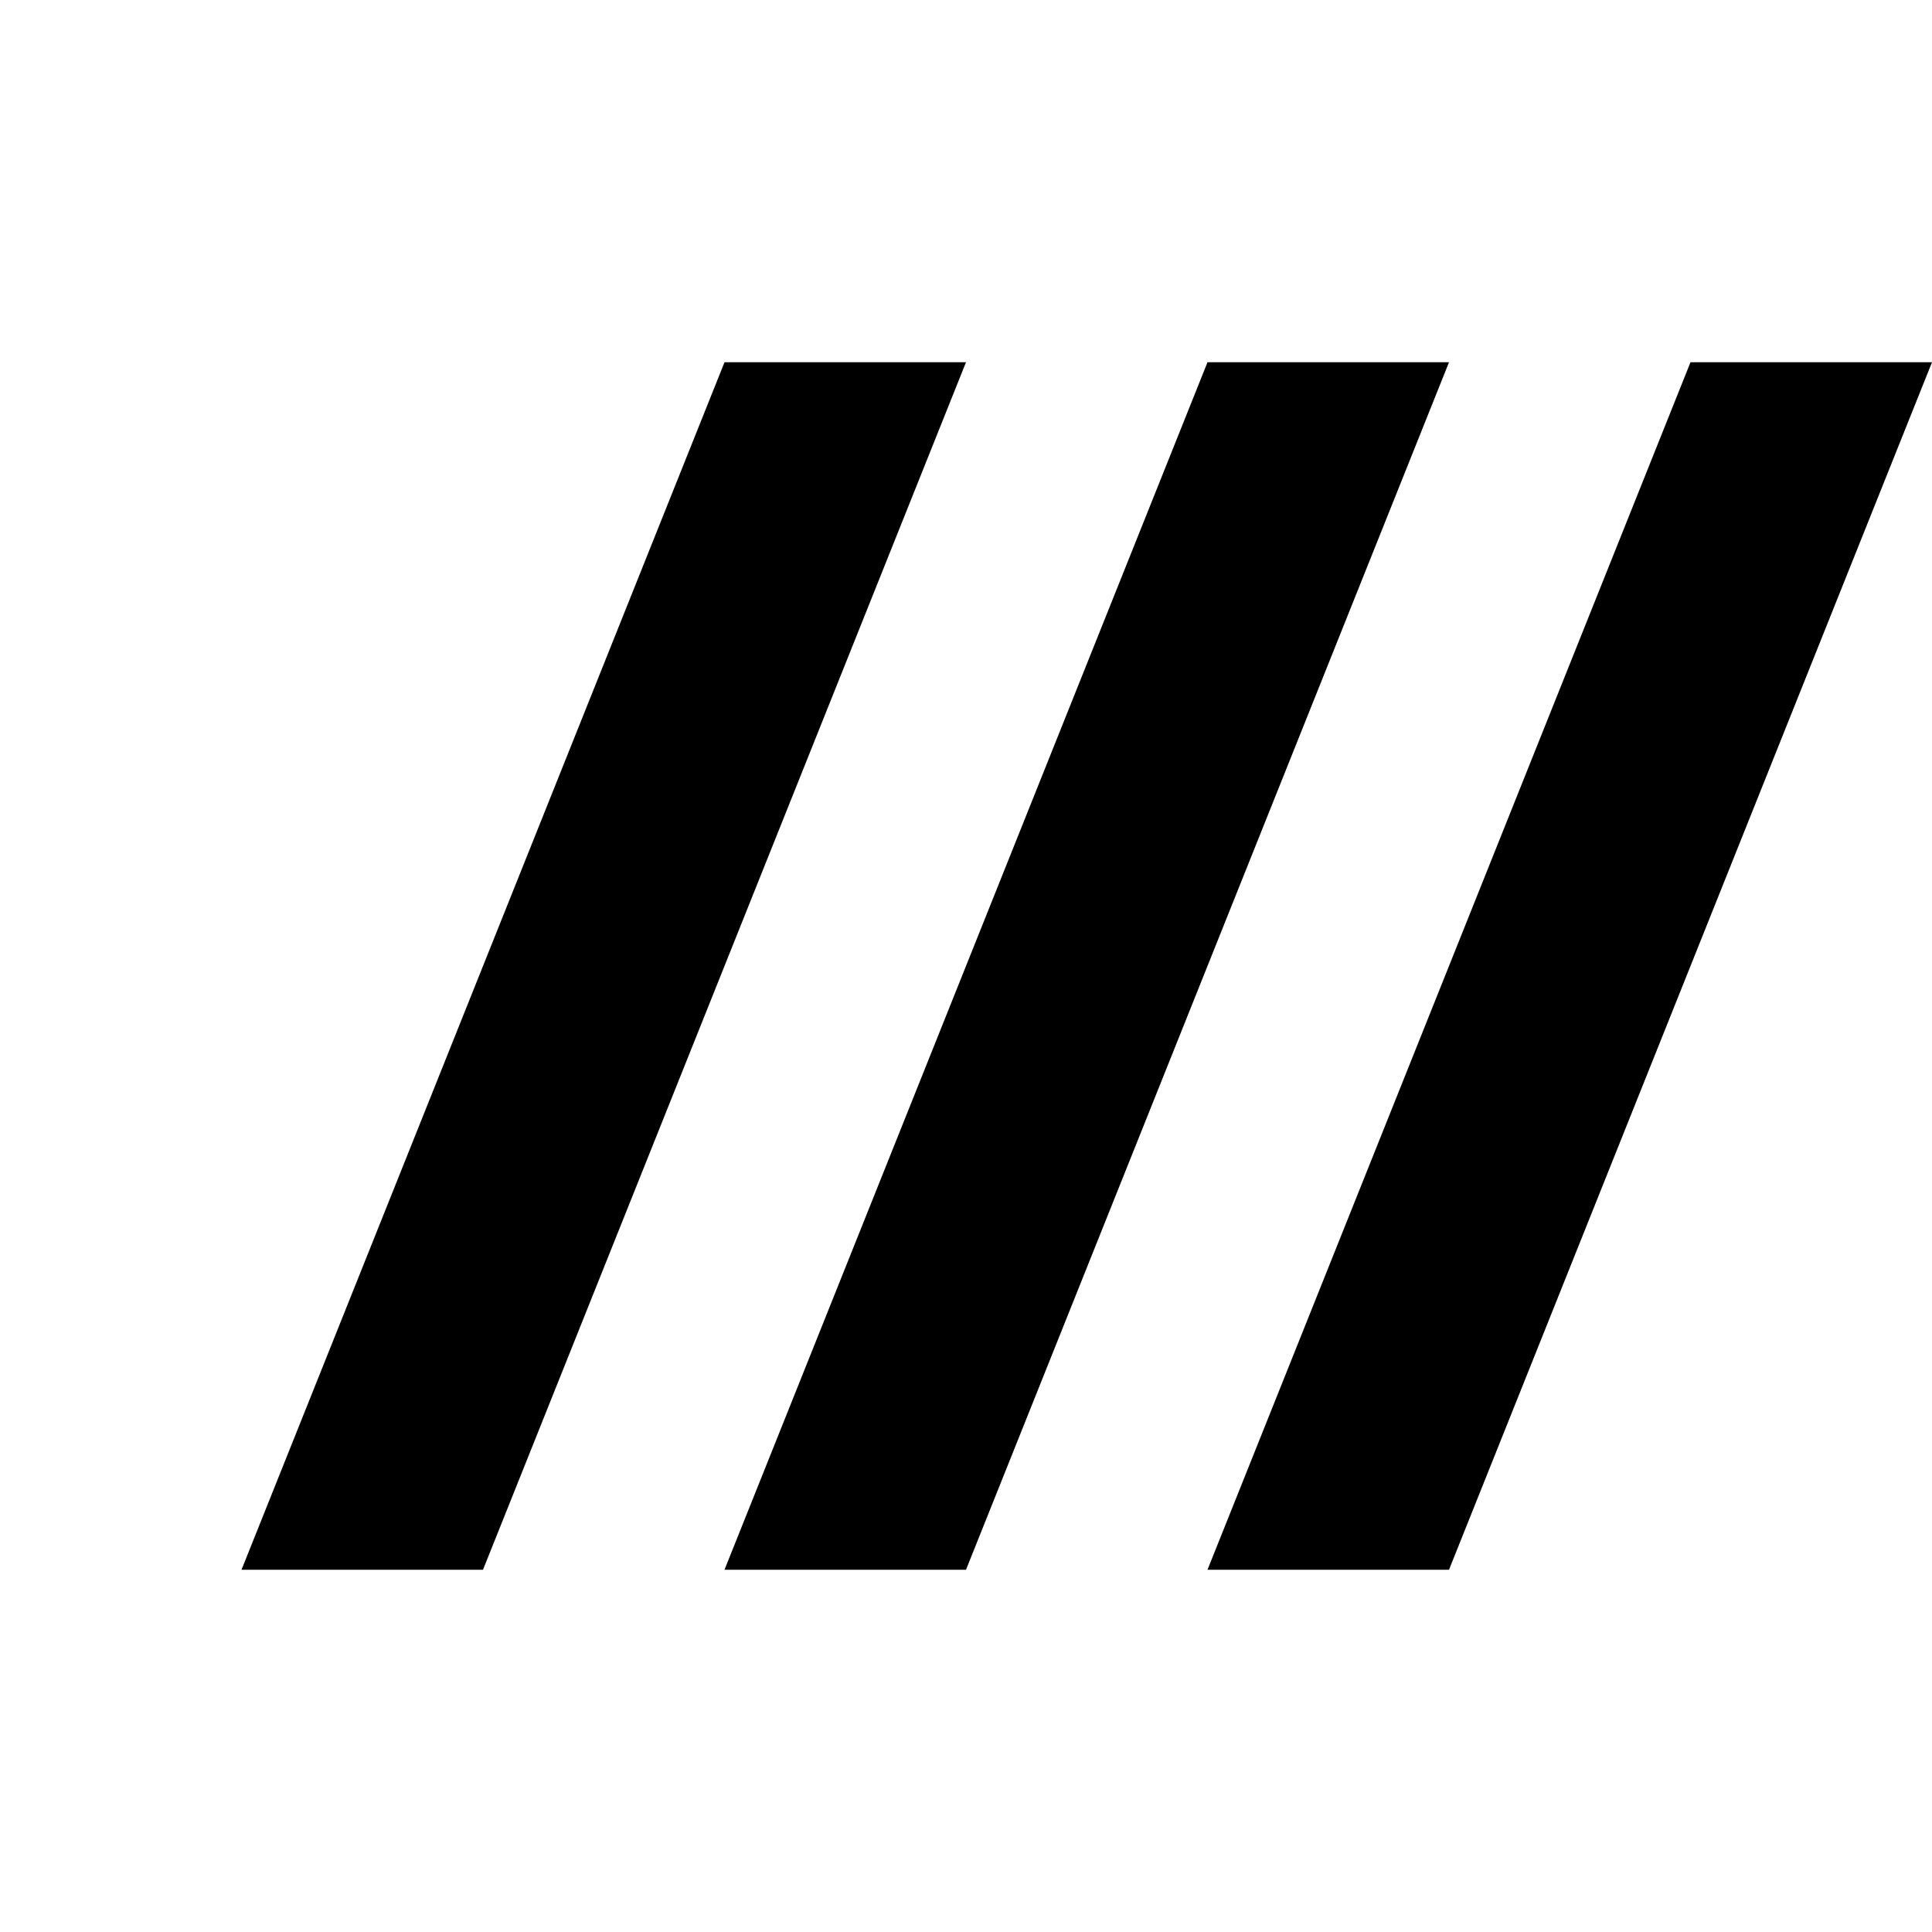
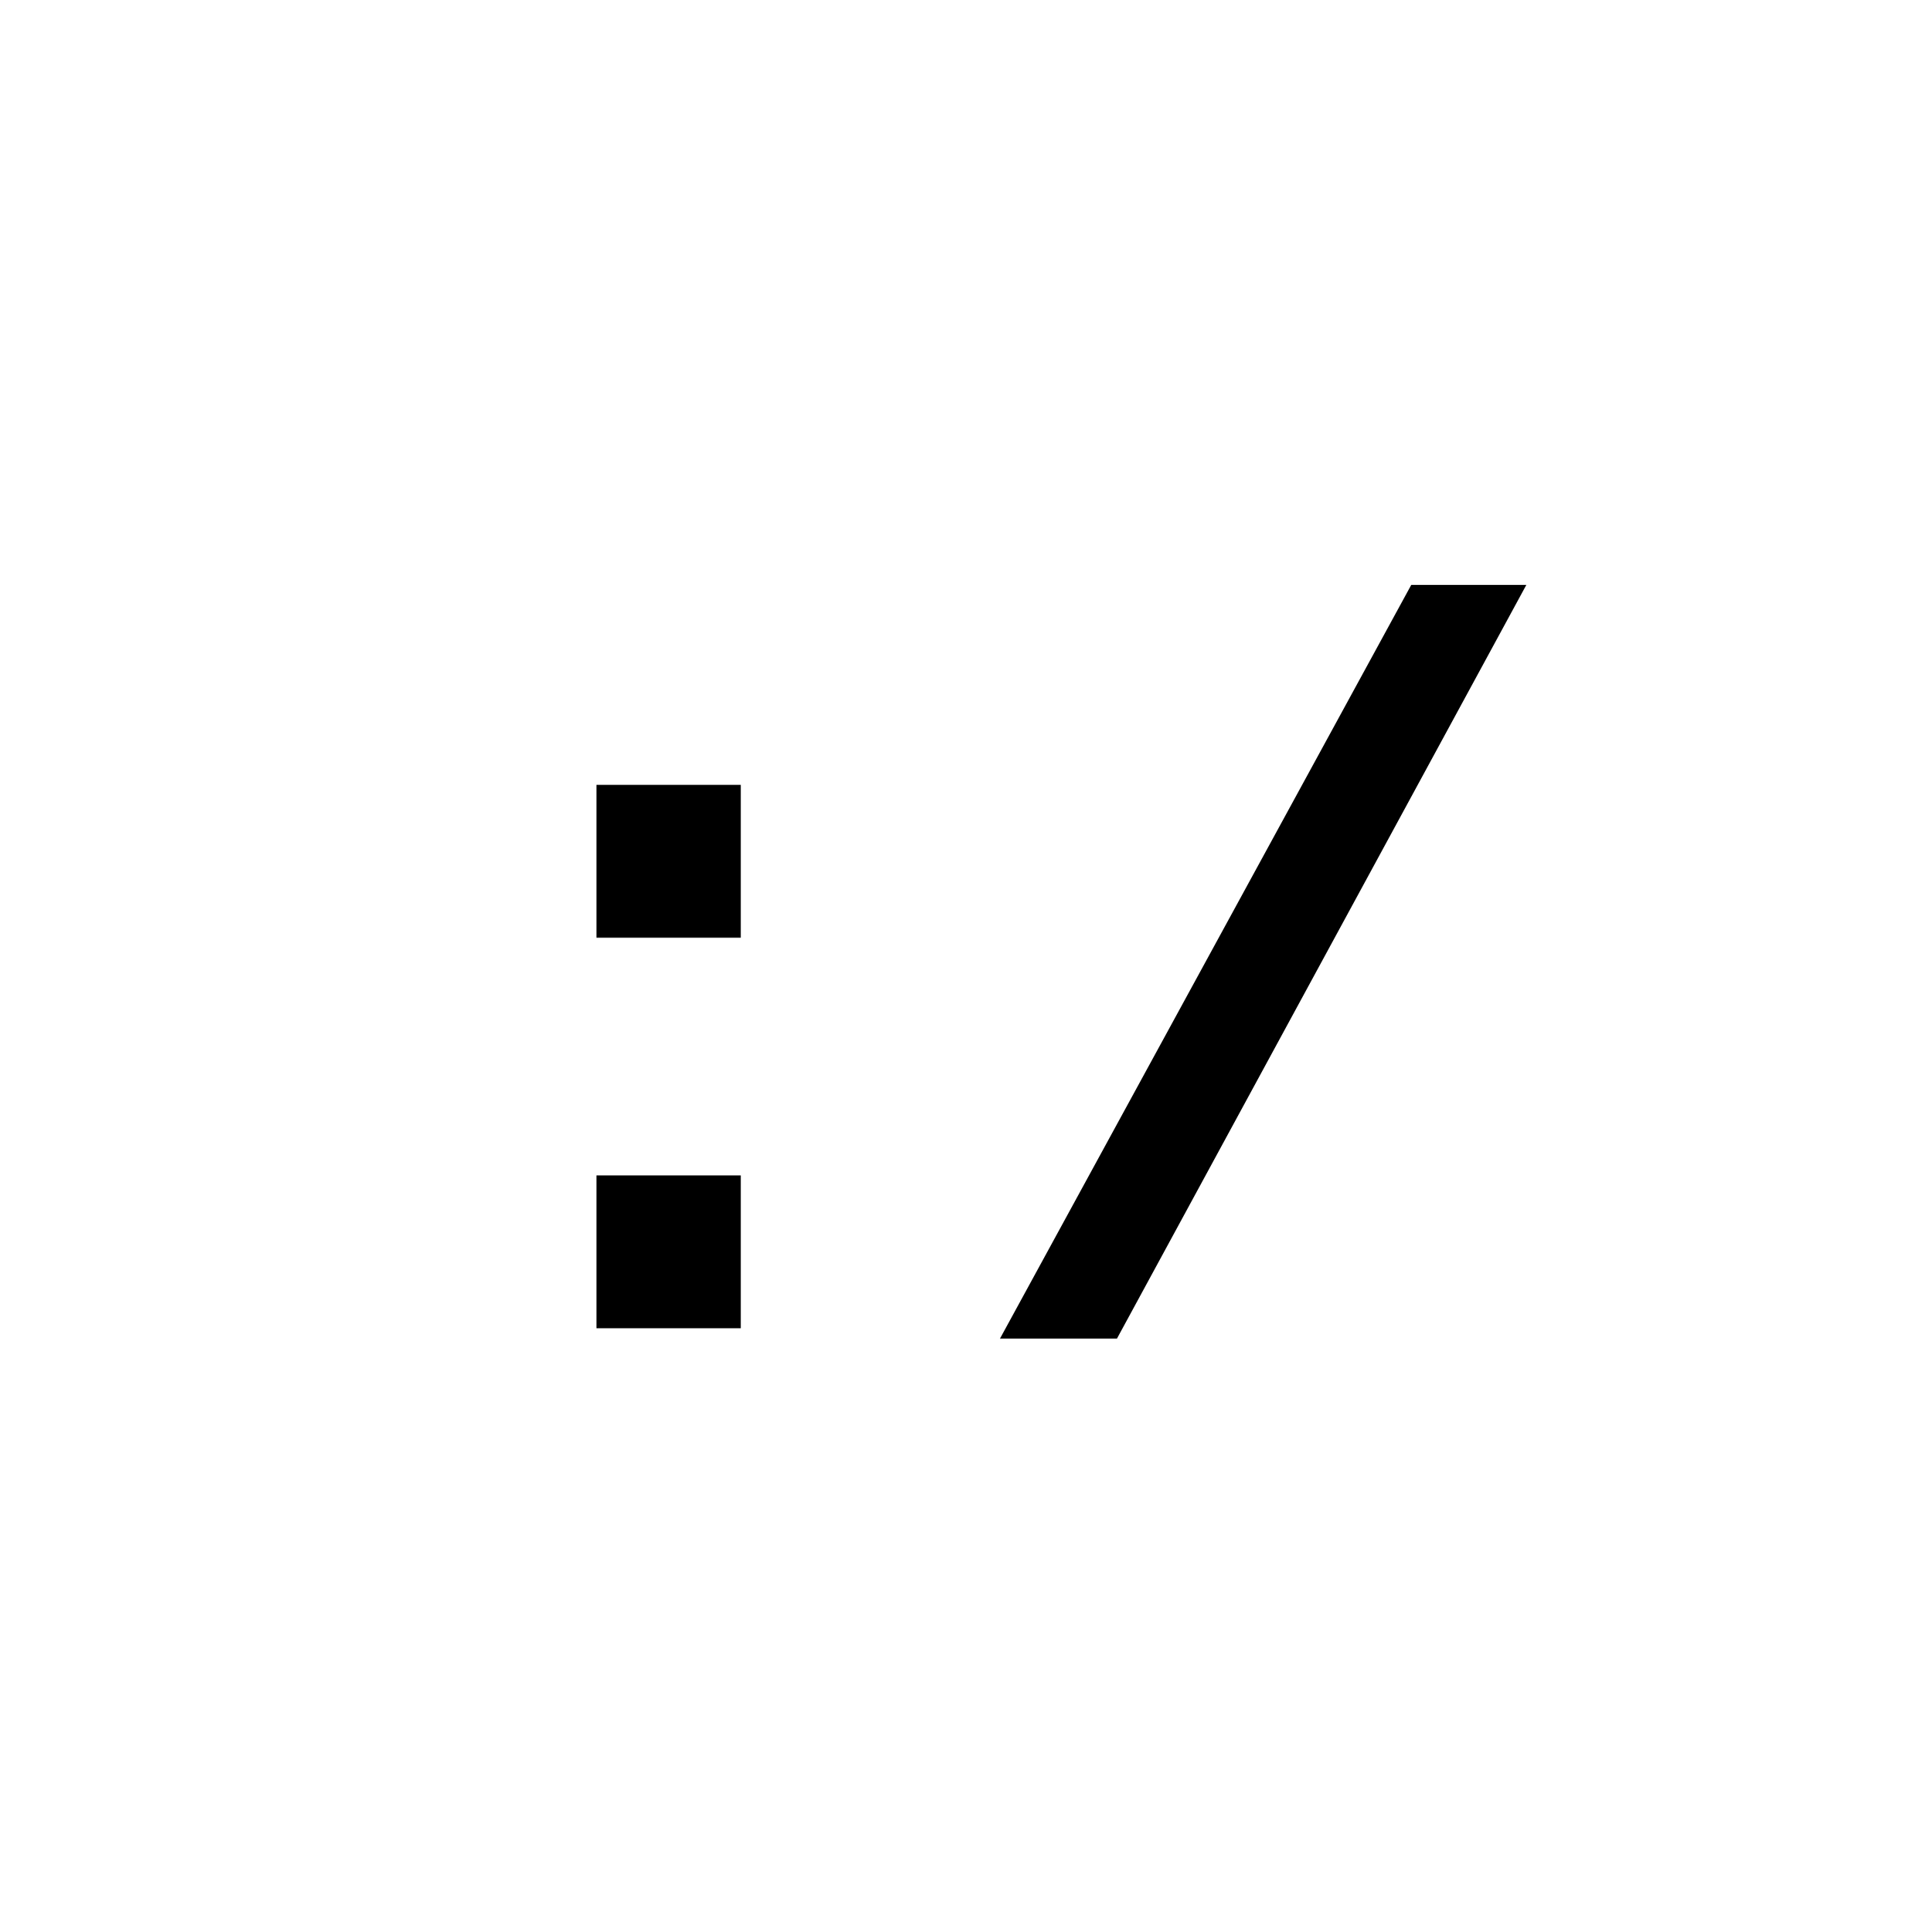
<svg xmlns="http://www.w3.org/2000/svg" viewBox="0 0 32 32">
-   <path d="M12 6h4L8 26H4z" fill="#000" />
-   <path d="M20 6h4L16 26h-4z" fill="#000" />
-   <path d="M28 6h4L24 26h-4z" fill="#000" />
+   <text x="16" y="22" text-anchor="middle" font-family="'Courier New', 'Lucida Console', monospace" font-size="17" font-weight="800" letter-spacing="-0.35" fill="#000">:/</text>
</svg>
